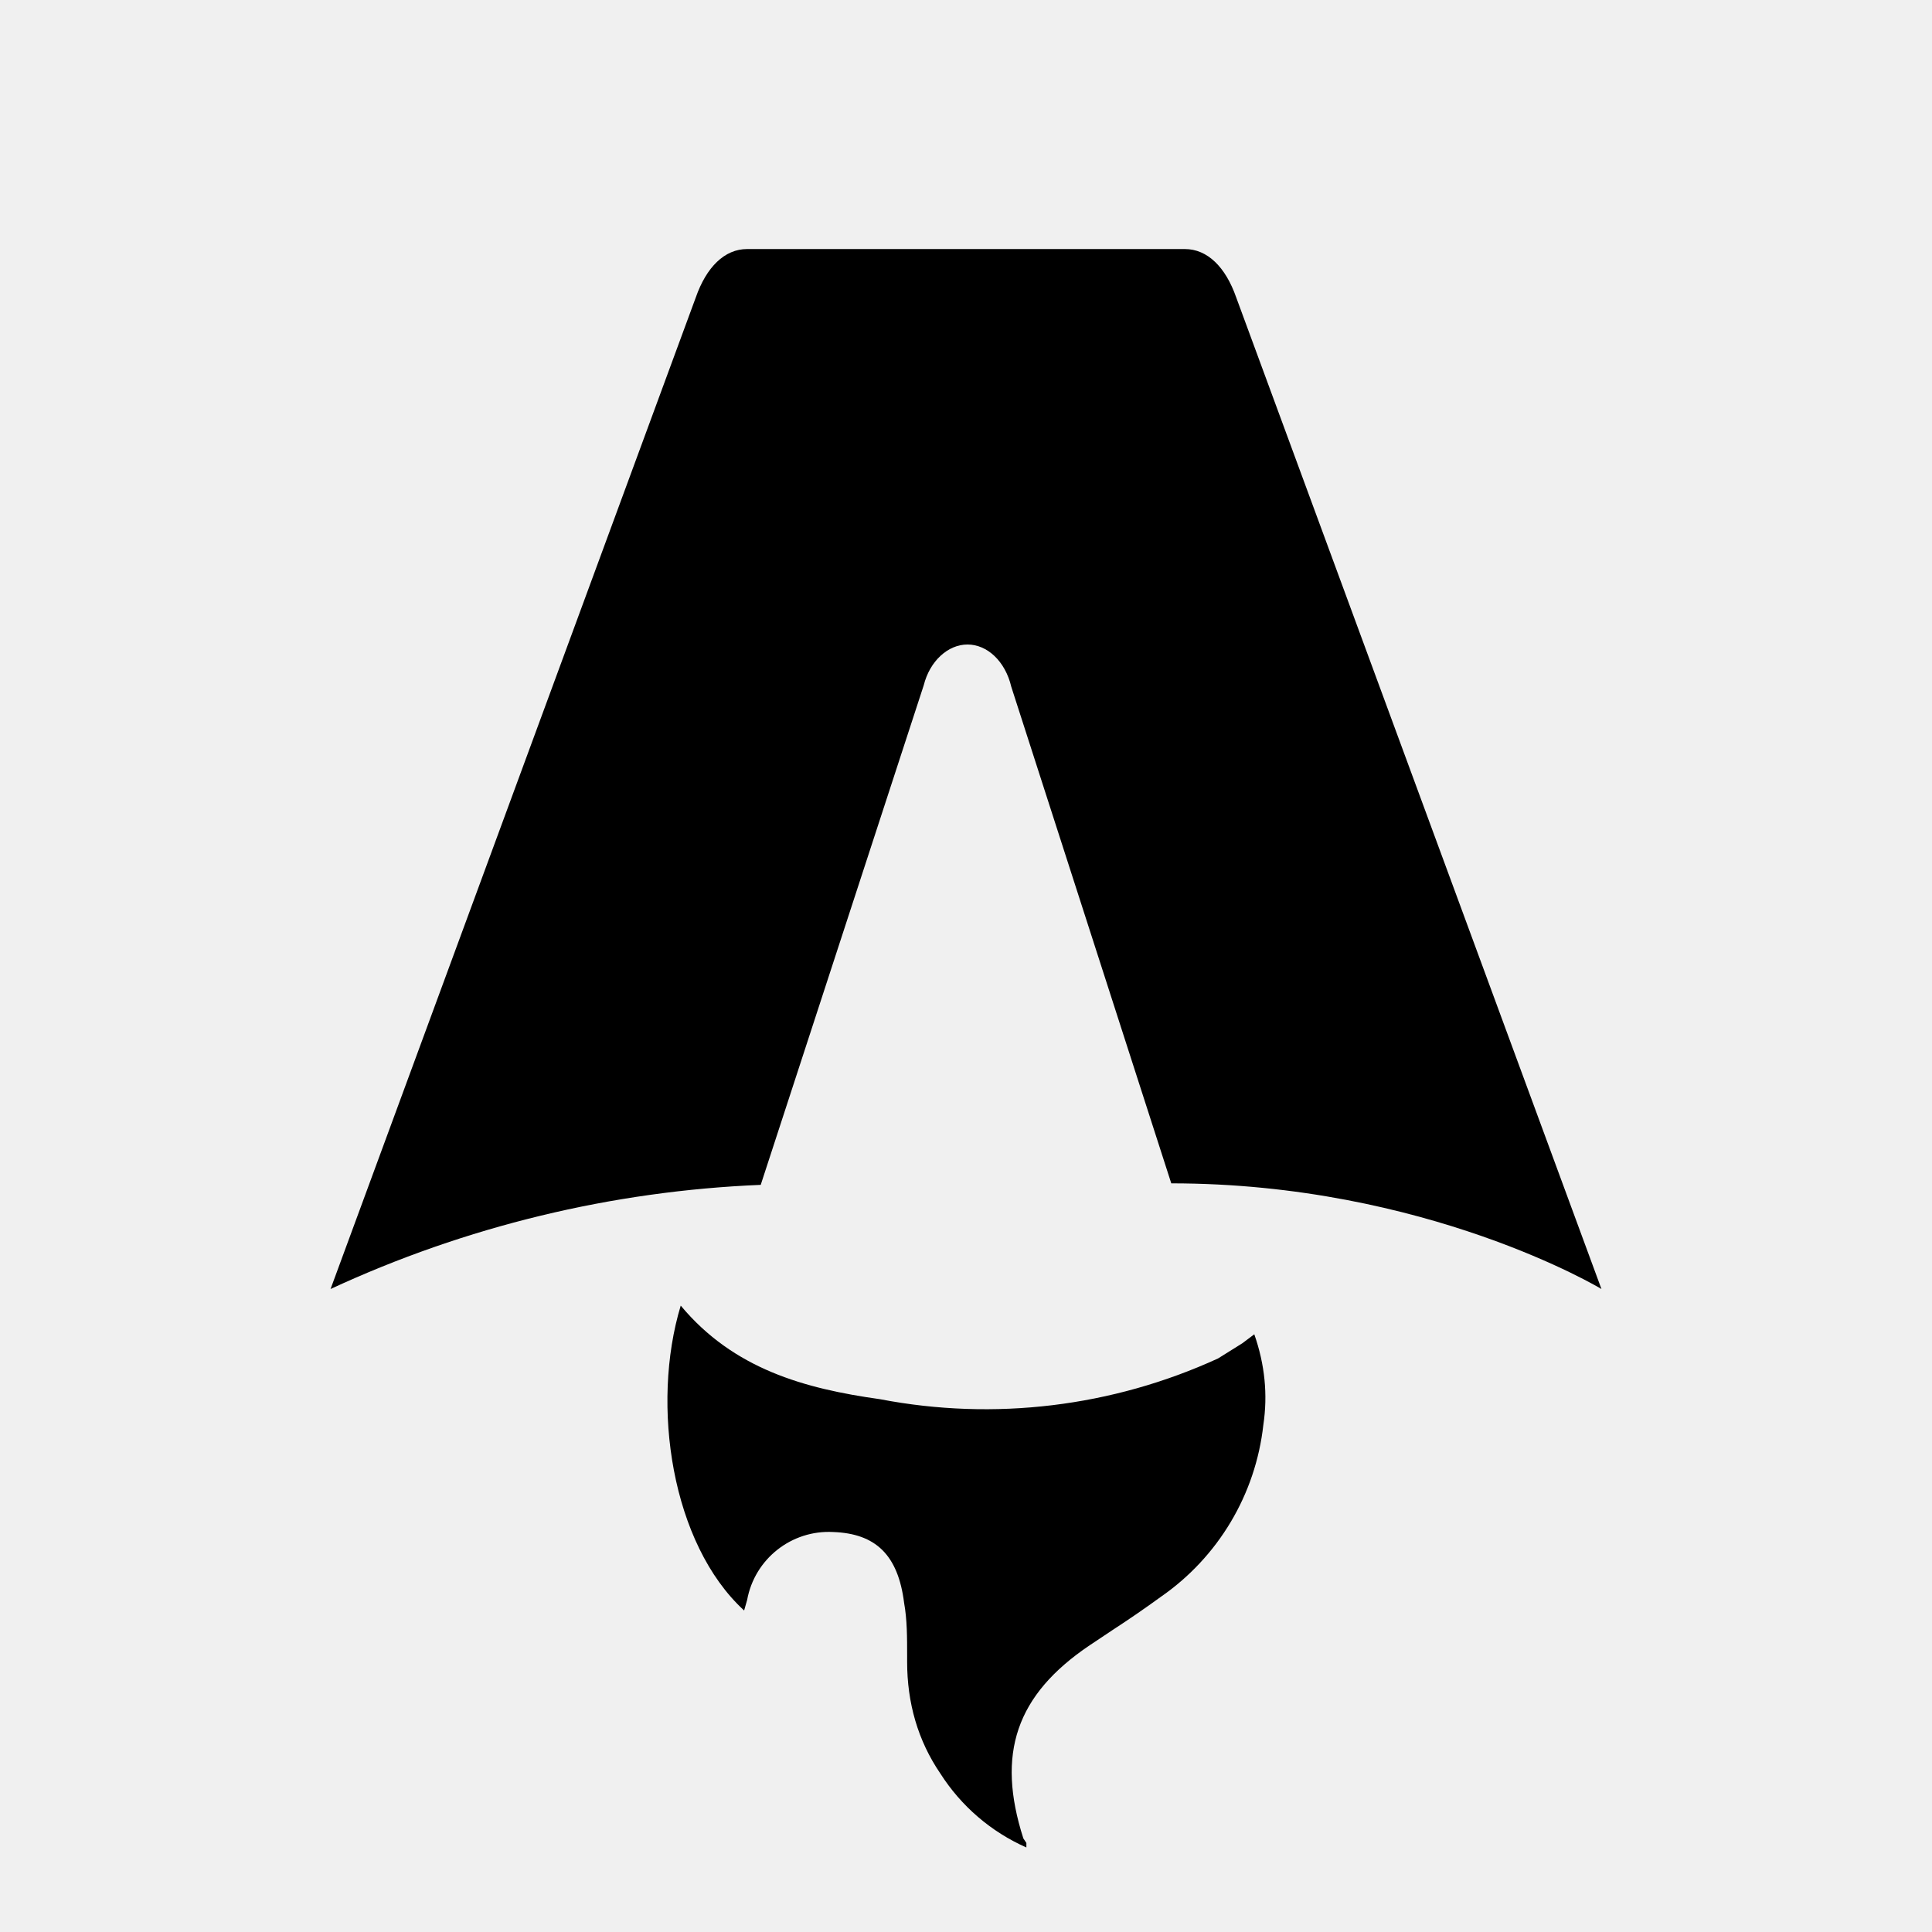
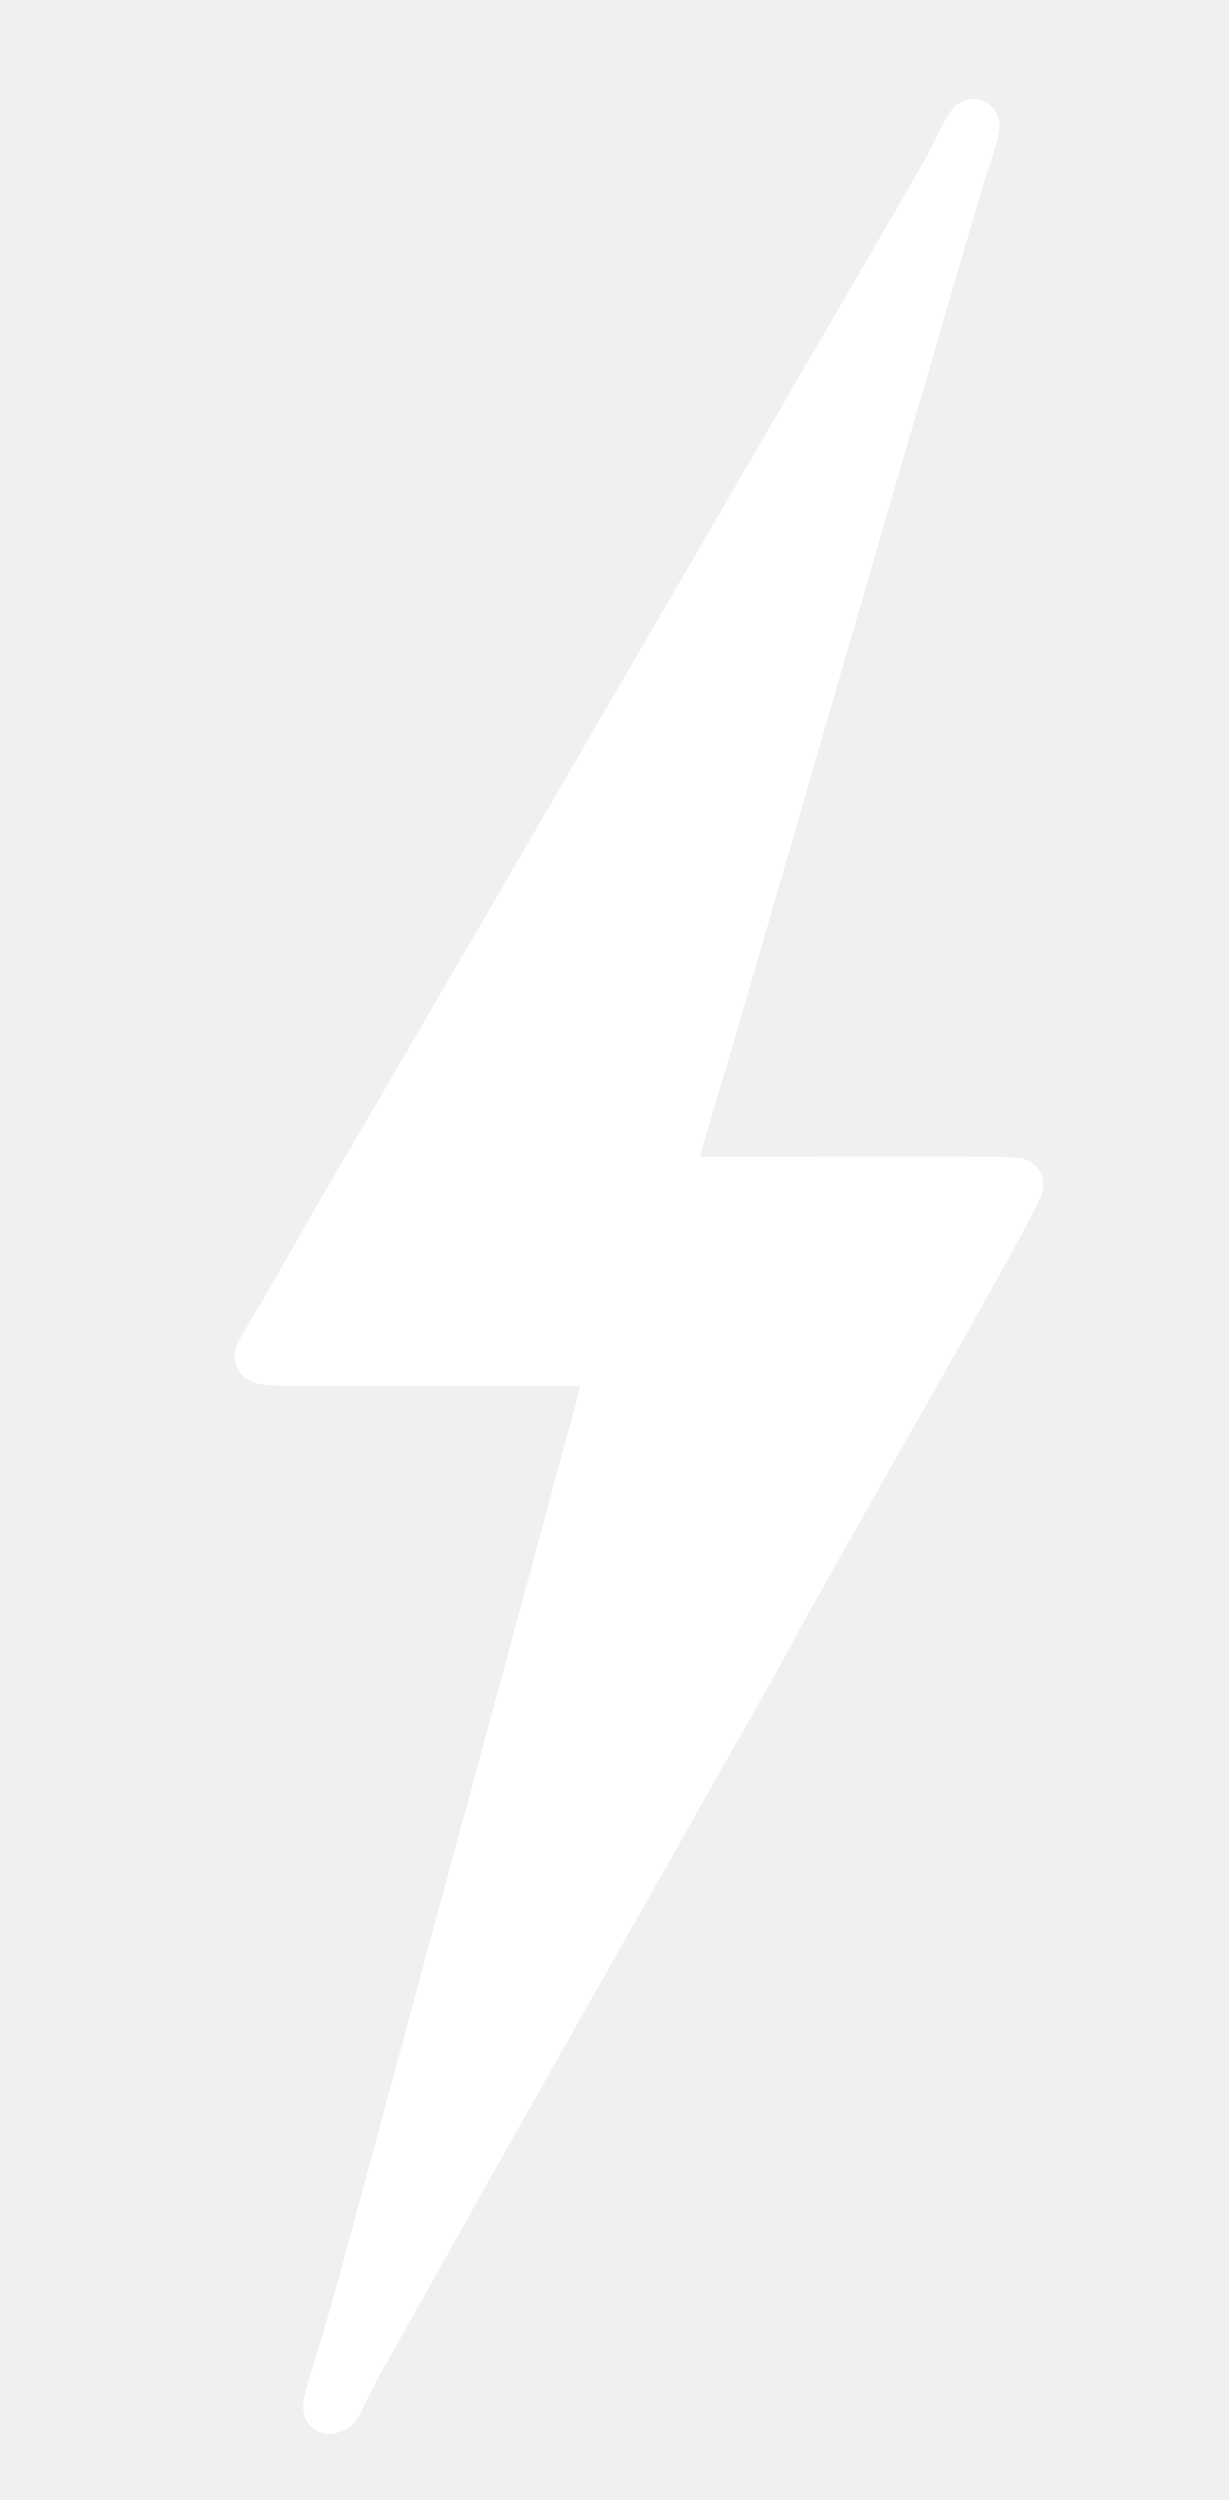
- <svg xmlns="http://www.w3.org/2000/svg" fill="none" viewBox="0 0 128 128">
-   <path d="M50.4 78.5a75.1 75.1 0 0 0-28.5 6.9l24.2-65.7c.7-2 1.9-3.2 3.4-3.2h29c1.5 0 2.7 1.2 3.4 3.2l24.2 65.7s-11.6-7-28.5-7L67 45.5c-.4-1.7-1.6-2.8-2.9-2.8-1.3 0-2.5 1.1-2.9 2.7L50.4 78.5Zm-1.1 28.2Zm-4.2-20.2c-2 6.6-.6 15.8 4.2 20.2a17.5 17.5 0 0 1 .2-.7 5.5 5.5 0 0 1 5.7-4.5c2.8.1 4.3 1.5 4.7 4.7.2 1.1.2 2.3.2 3.5v.4c0 2.7.7 5.2 2.2 7.4a13 13 0 0 0 5.7 4.9v-.3l-.2-.3c-1.8-5.6-.5-9.5 4.4-12.8l1.5-1a73 73 0 0 0 3.2-2.2 16 16 0 0 0 6.8-11.4c.3-2 .1-4-.6-6l-.8.6-1.6 1a37 37 0 0 1-22.4 2.7c-5-.7-9.7-2-13.2-6.2Z" />
-   <style>
-         path { fill: #000; }
-         @media (prefers-color-scheme: dark) {
-             path { fill: #FFF; }
-         }
-     </style>
+ <svg xmlns="http://www.w3.org/2000/svg" width="100%" height="100%" viewBox="0 0 317 645" version="1.1" xml:space="preserve" style="fill-rule:evenodd;clip-rule:evenodd;stroke-linejoin:round;stroke-miterlimit:2;">
+   <g>
+     <path d="M84.894,621.27C85.167,616.568 86.702,616.954 100.603,564.529C105.896,544.568 158.035,353.302 157.971,352.482C157.827,350.646 156.76,350.918 108.5,350.918C68.302,350.918 66.502,351.189 67.295,349.458C67.753,348.456 77.195,332.805 83.866,320.707C86.999,315.025 87.186,315.205 124.691,250.618C243.32,46.329 243.624,46.531 248.2,37.175C255.061,23.148 248.114,43.126 247.945,43.613C246.42,47.998 190.875,239.573 185.932,256.619C172.682,302.32 170.538,305.053 174.52,305.071C205.698,305.211 261.897,304.666 262.541,305.464C263.685,306.88 204.939,407.897 197.177,423.337C196.516,424.651 145.46,514.804 140.958,522.754C138.116,527.771 118.128,563.066 105.625,585.571C99.204,597.13 91.088,610.887 87.867,617.824C86.988,619.718 86.854,621.18 84.894,621.27Z" style="fill:white;stroke:white;stroke-width:13.33px;" />
+   </g>
</svg>
